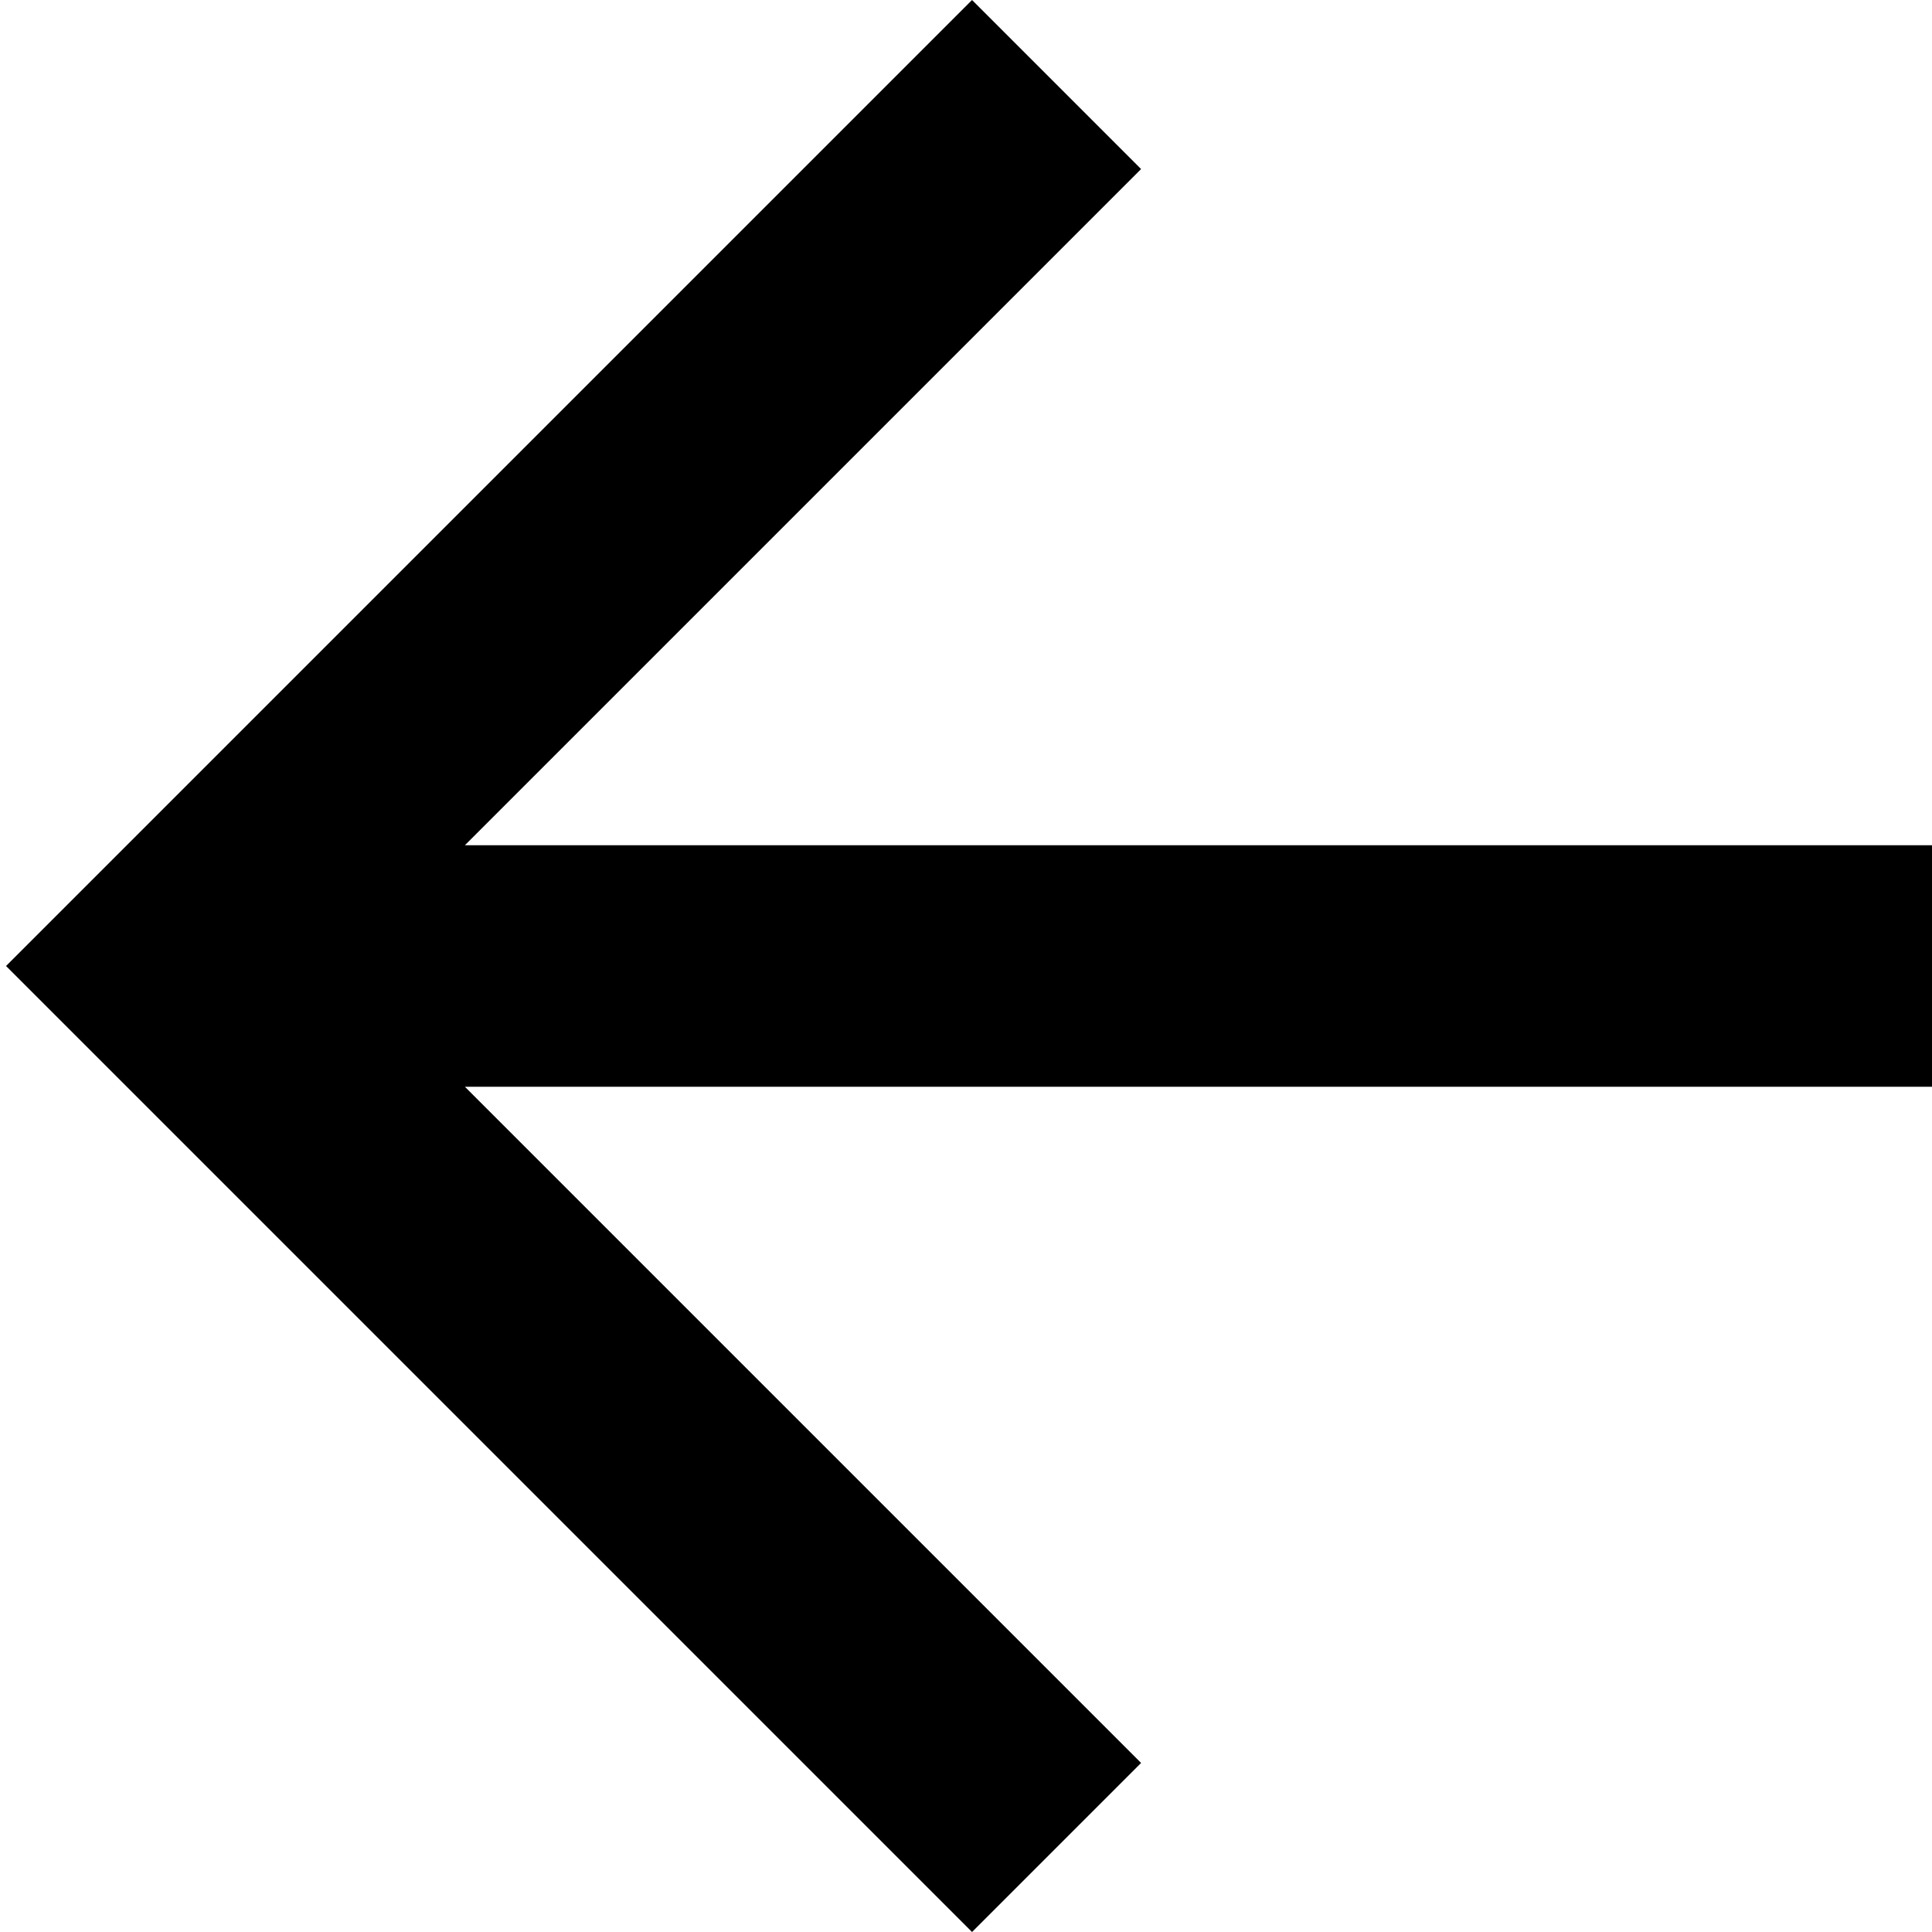
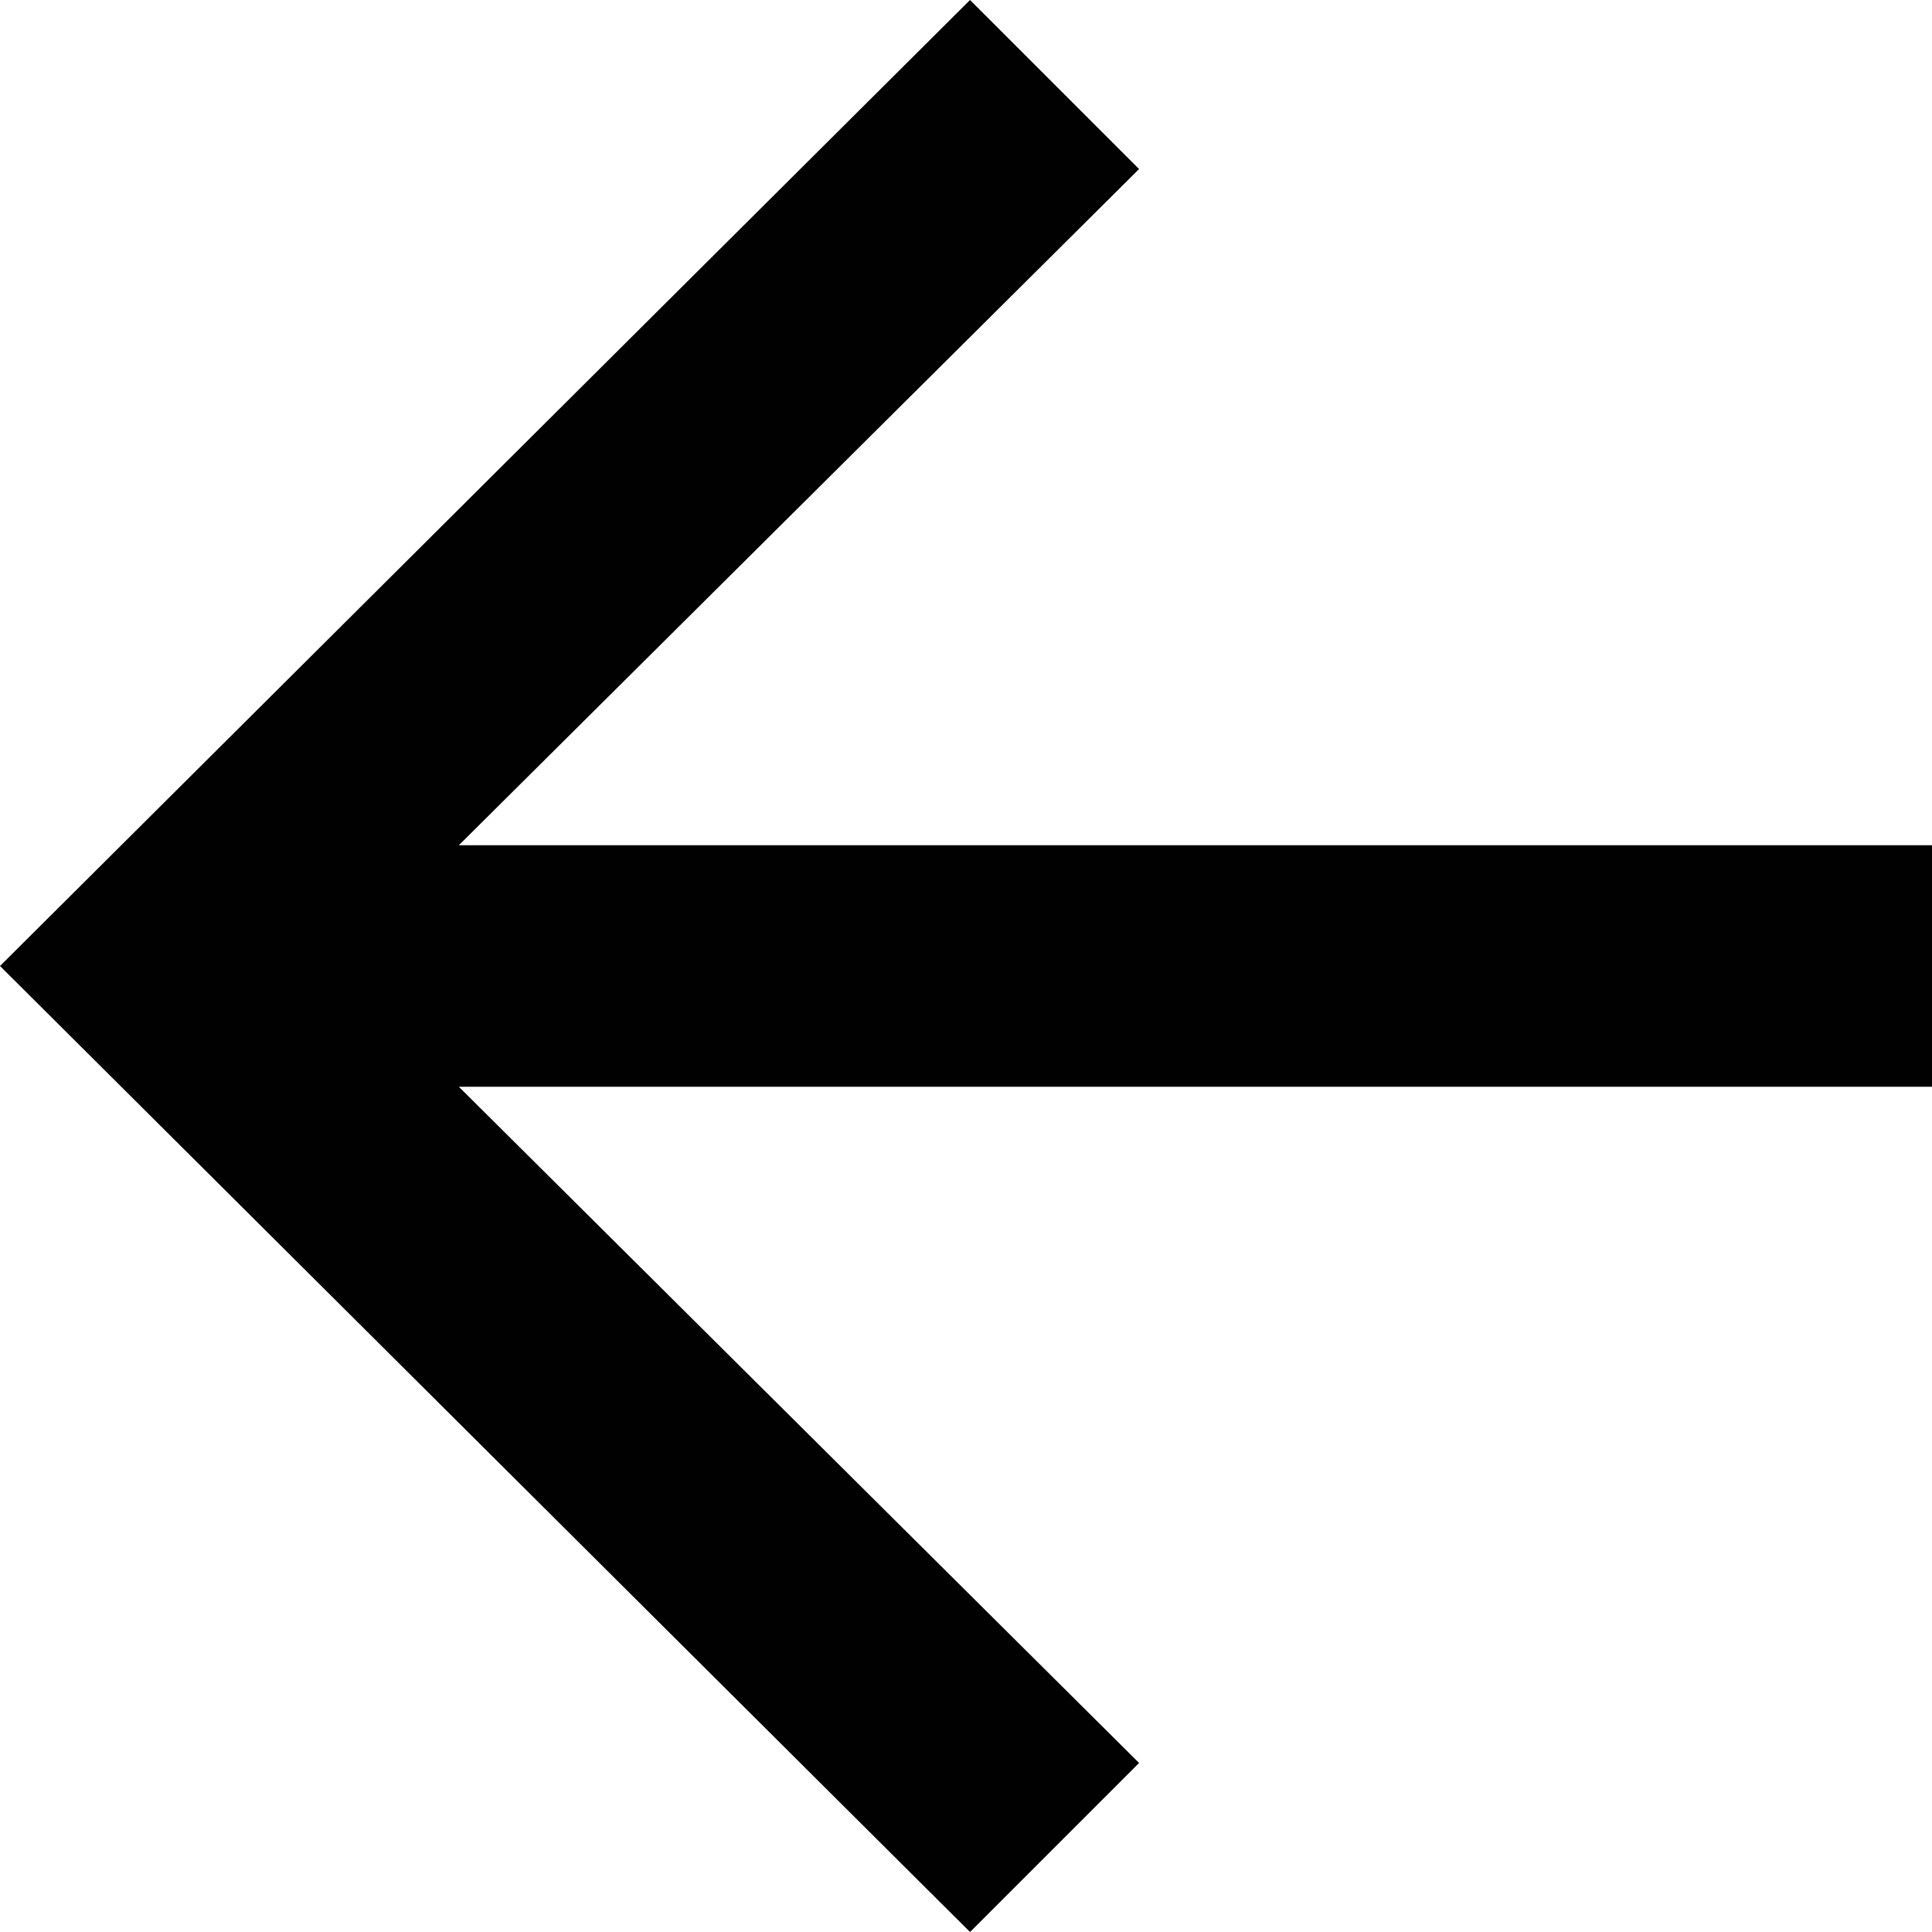
- <svg xmlns="http://www.w3.org/2000/svg" version="1.2" baseProfile="tiny" weight="Layer_1" x="0px" y="0px" viewBox="-273 381 32 32" xml:space="preserve">
-   <path d="M-241,395h-24.3l11.2-11.2l-2.8-2.8l-16,16l16,16l2.8-2.8l-11.2-11.2h24.3V395z" />
+ <svg xmlns="http://www.w3.org/2000/svg" version="1.2" baseProfile="tiny" id="Layer_1" x="0px" y="0px" viewBox="0 0 48 48" xml:space="preserve">
+   <path fill="#010101" d="M48,21H11.4L28.3,4.2L24.1,0L0,24l24.1,24l4.2-4.2L11.4,27H48L48,21L48,21z" />
</svg>
